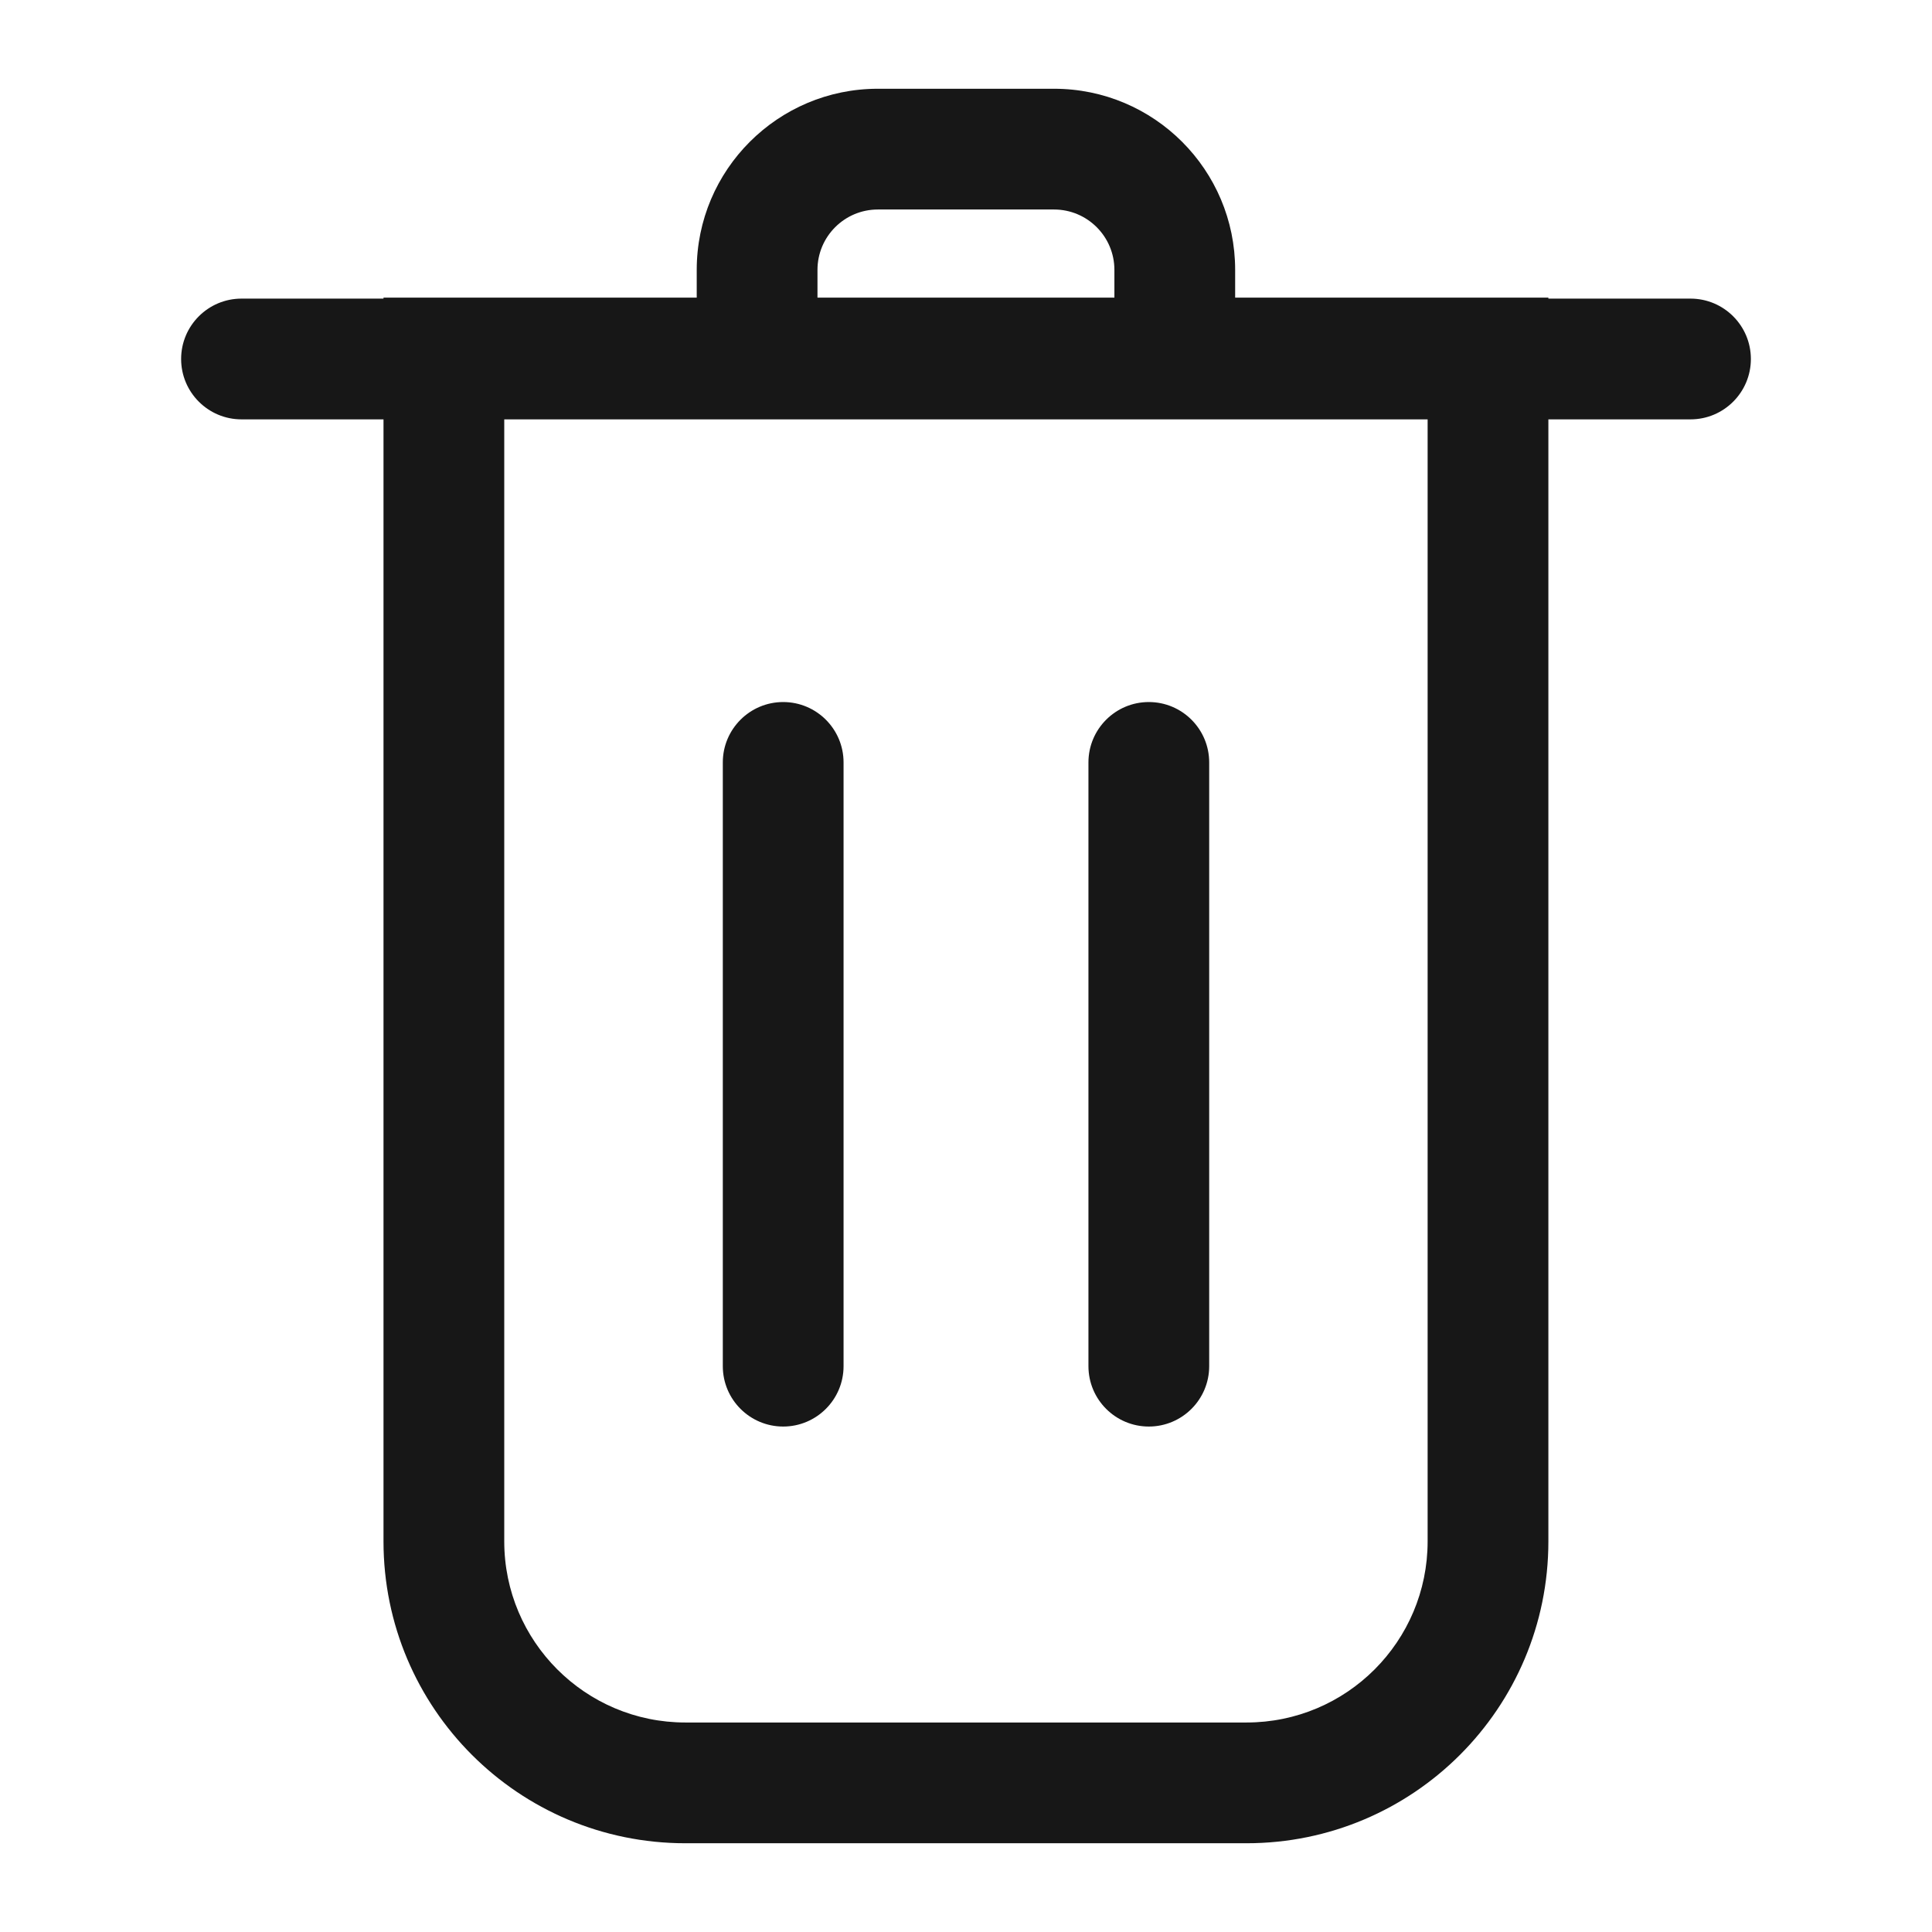
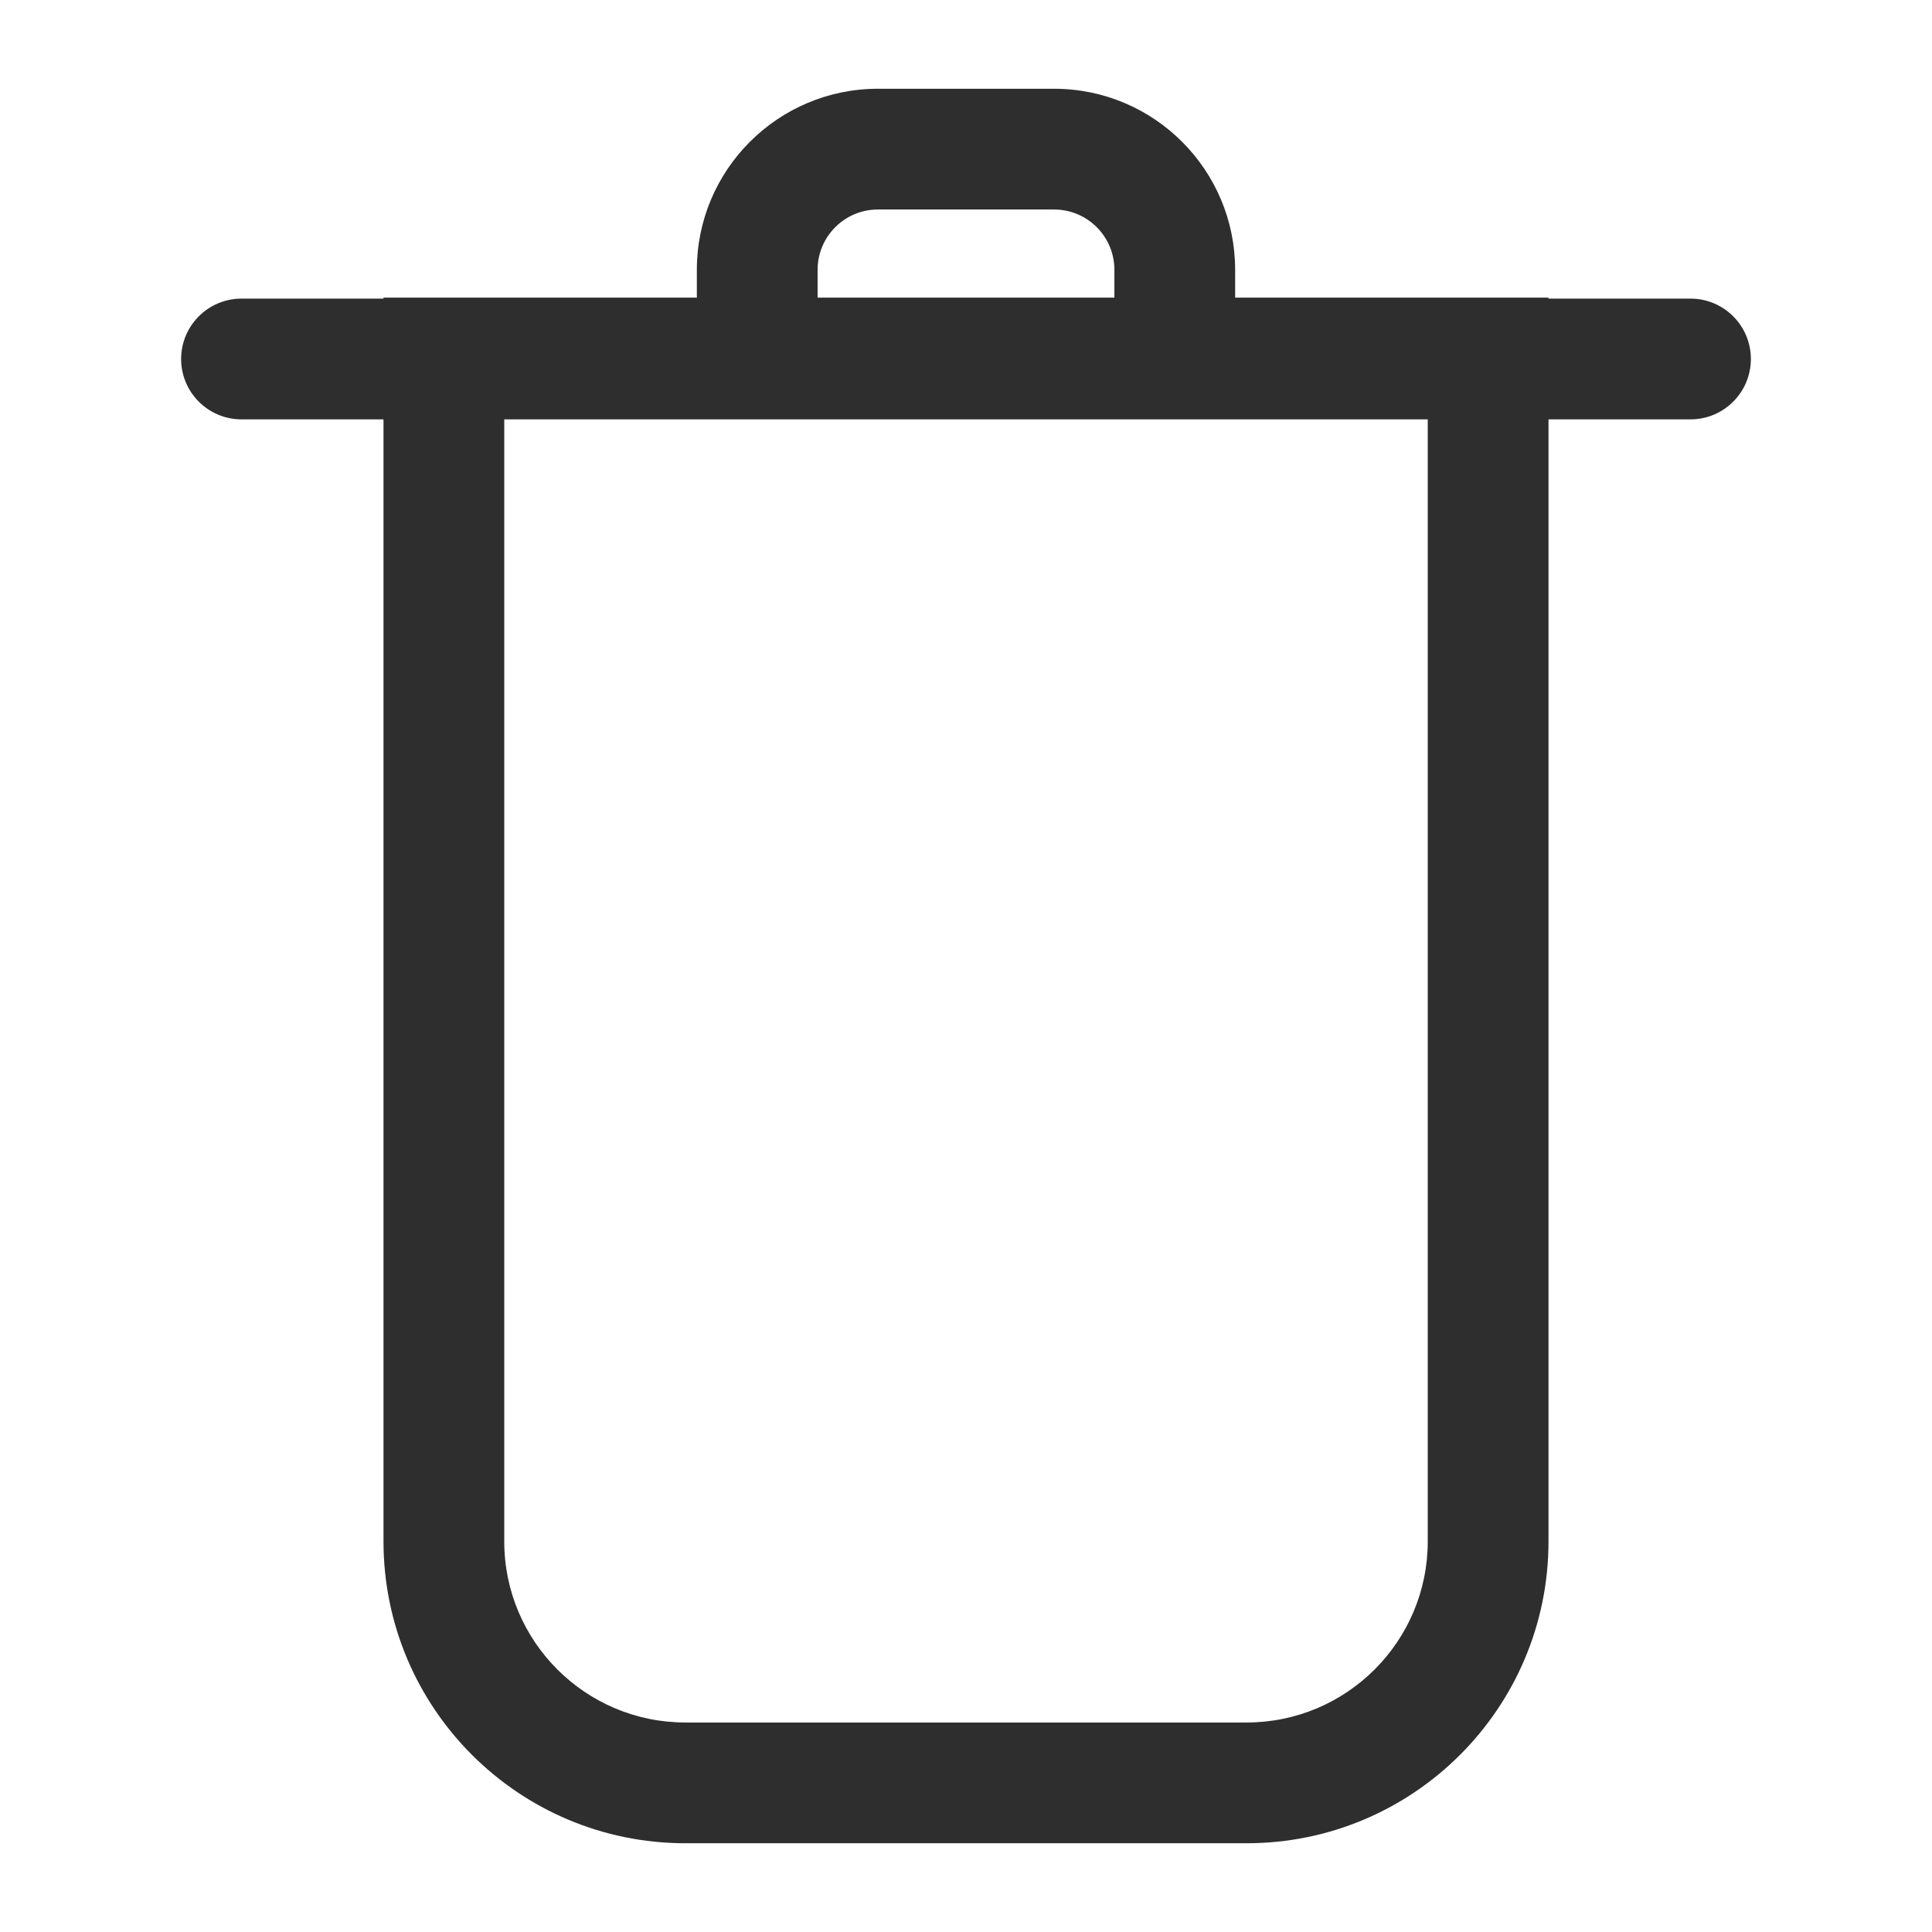
<svg xmlns="http://www.w3.org/2000/svg" width="16" height="16" viewBox="0 0 16 16" fill="none">
-   <path fill-rule="evenodd" clip-rule="evenodd" d="M3.676 2.465H5.77V2.235C5.77 1.407 6.442 0.735 7.27 0.735H8.729C9.558 0.735 10.229 1.407 10.229 2.235V2.465H12.323H12.823V2.473H14C14.276 2.473 14.5 2.697 14.5 2.973C14.5 3.249 14.276 3.473 14 3.473H12.823V12.765C12.823 14.146 11.704 15.265 10.323 15.265H5.676C4.295 15.265 3.176 14.146 3.176 12.765V3.473H2C1.724 3.473 1.5 3.249 1.5 2.973C1.5 2.697 1.724 2.473 2 2.473H3.176V2.465H3.676ZM4.176 3.473V12.765C4.176 13.593 4.848 14.265 5.676 14.265H10.323C11.152 14.265 11.823 13.593 11.823 12.765V3.473H4.176ZM9.229 2.465H6.77V2.235C6.77 1.959 6.994 1.735 7.27 1.735H8.729C9.005 1.735 9.229 1.959 9.229 2.235V2.465ZM6.486 5.814C6.762 5.814 6.986 6.038 6.986 6.314V11.314C6.986 11.59 6.762 11.814 6.486 11.814C6.21 11.814 5.986 11.59 5.986 11.314V6.314C5.986 6.038 6.21 5.814 6.486 5.814ZM10.014 6.314C10.014 6.038 9.79 5.814 9.514 5.814C9.238 5.814 9.014 6.038 9.014 6.314V11.314C9.014 11.59 9.238 11.814 9.514 11.814C9.79 11.814 10.014 11.59 10.014 11.314V6.314Z" fill="#171717" />
+   <path fill-rule="evenodd" clip-rule="evenodd" d="M3.676 2.465H5.771V2.235C5.771 1.407 6.442 0.735 7.271 0.735H8.729C9.558 0.735 10.229 1.407 10.229 2.235V2.465H12.324H12.824V2.473H14C14.276 2.473 14.5 2.697 14.5 2.973C14.5 3.249 14.276 3.473 14 3.473H12.824V12.765C12.824 14.146 11.704 15.265 10.324 15.265H5.676C4.296 15.265 3.176 14.146 3.176 12.765V3.473H2C1.724 3.473 1.5 3.249 1.5 2.973C1.5 2.697 1.724 2.473 2 2.473H3.176V2.465H3.676ZM4.176 3.473V12.765C4.176 13.593 4.848 14.265 5.676 14.265H10.324C11.152 14.265 11.824 13.593 11.824 12.765V3.473H4.176ZM9.229 2.465H6.771V2.235C6.771 1.959 6.994 1.735 7.271 1.735H8.729C9.006 1.735 9.229 1.959 9.229 2.235V2.465Z" fill="#2e2e2e" />
</svg>
